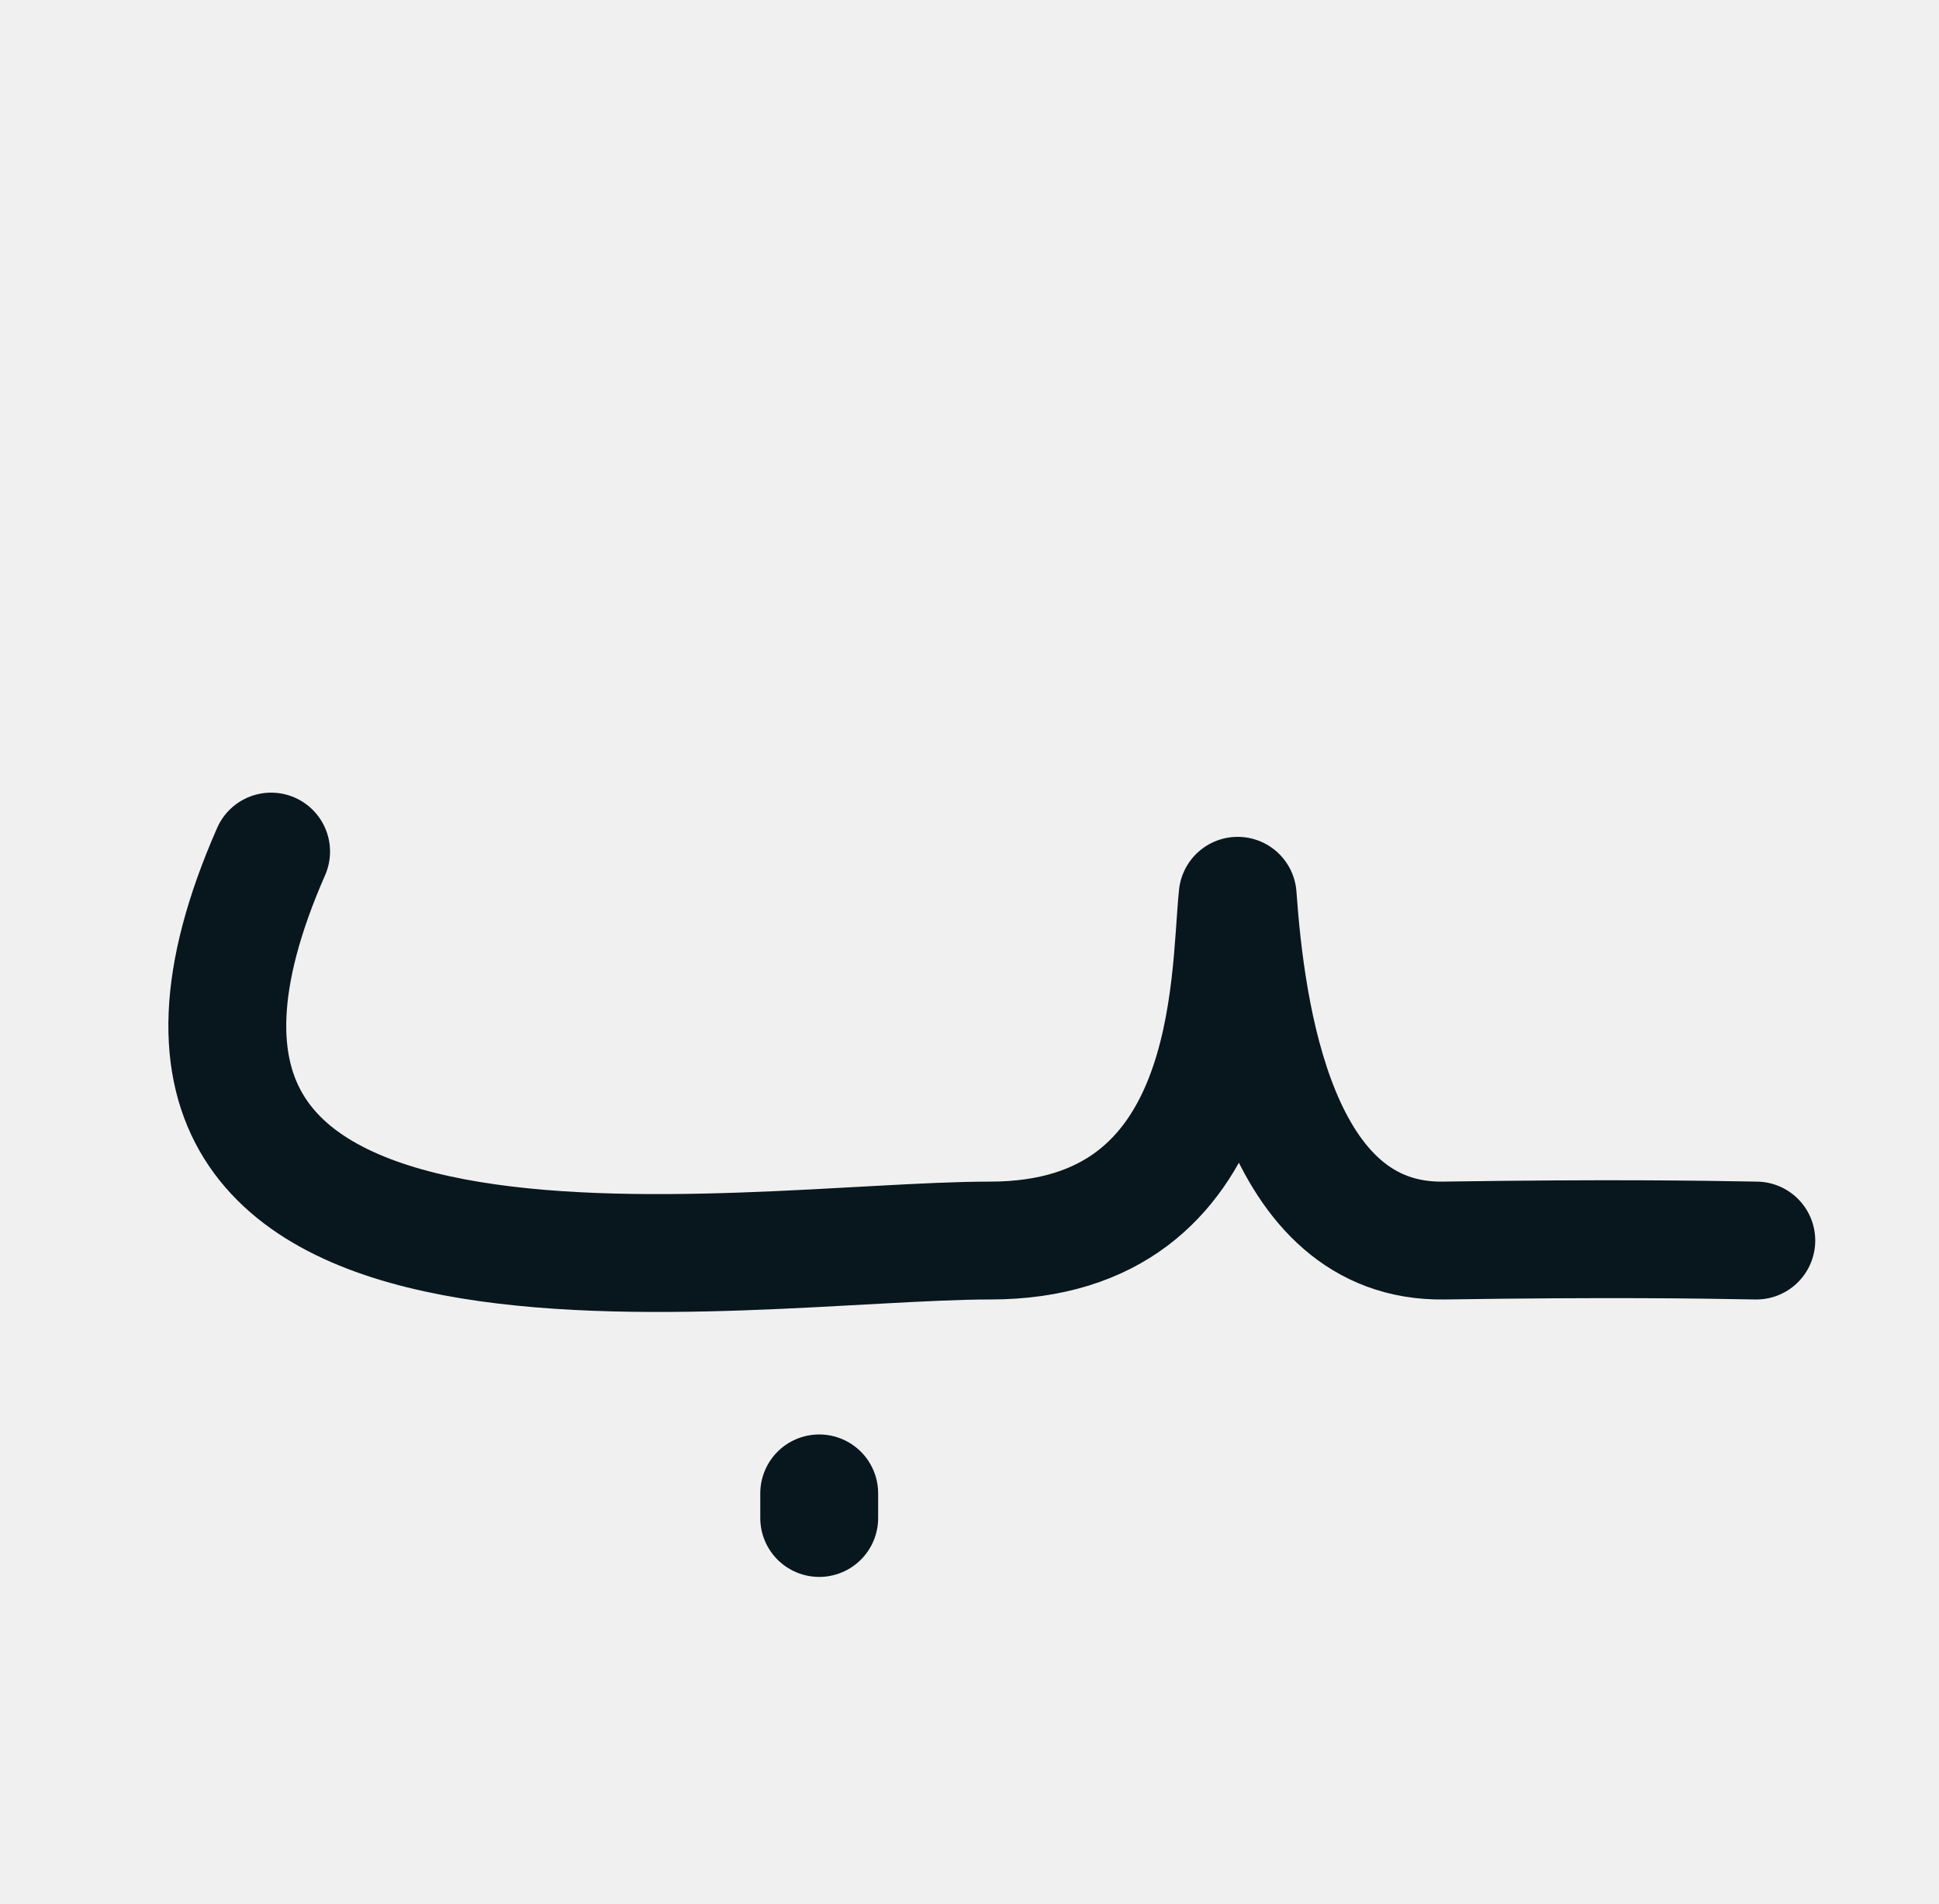
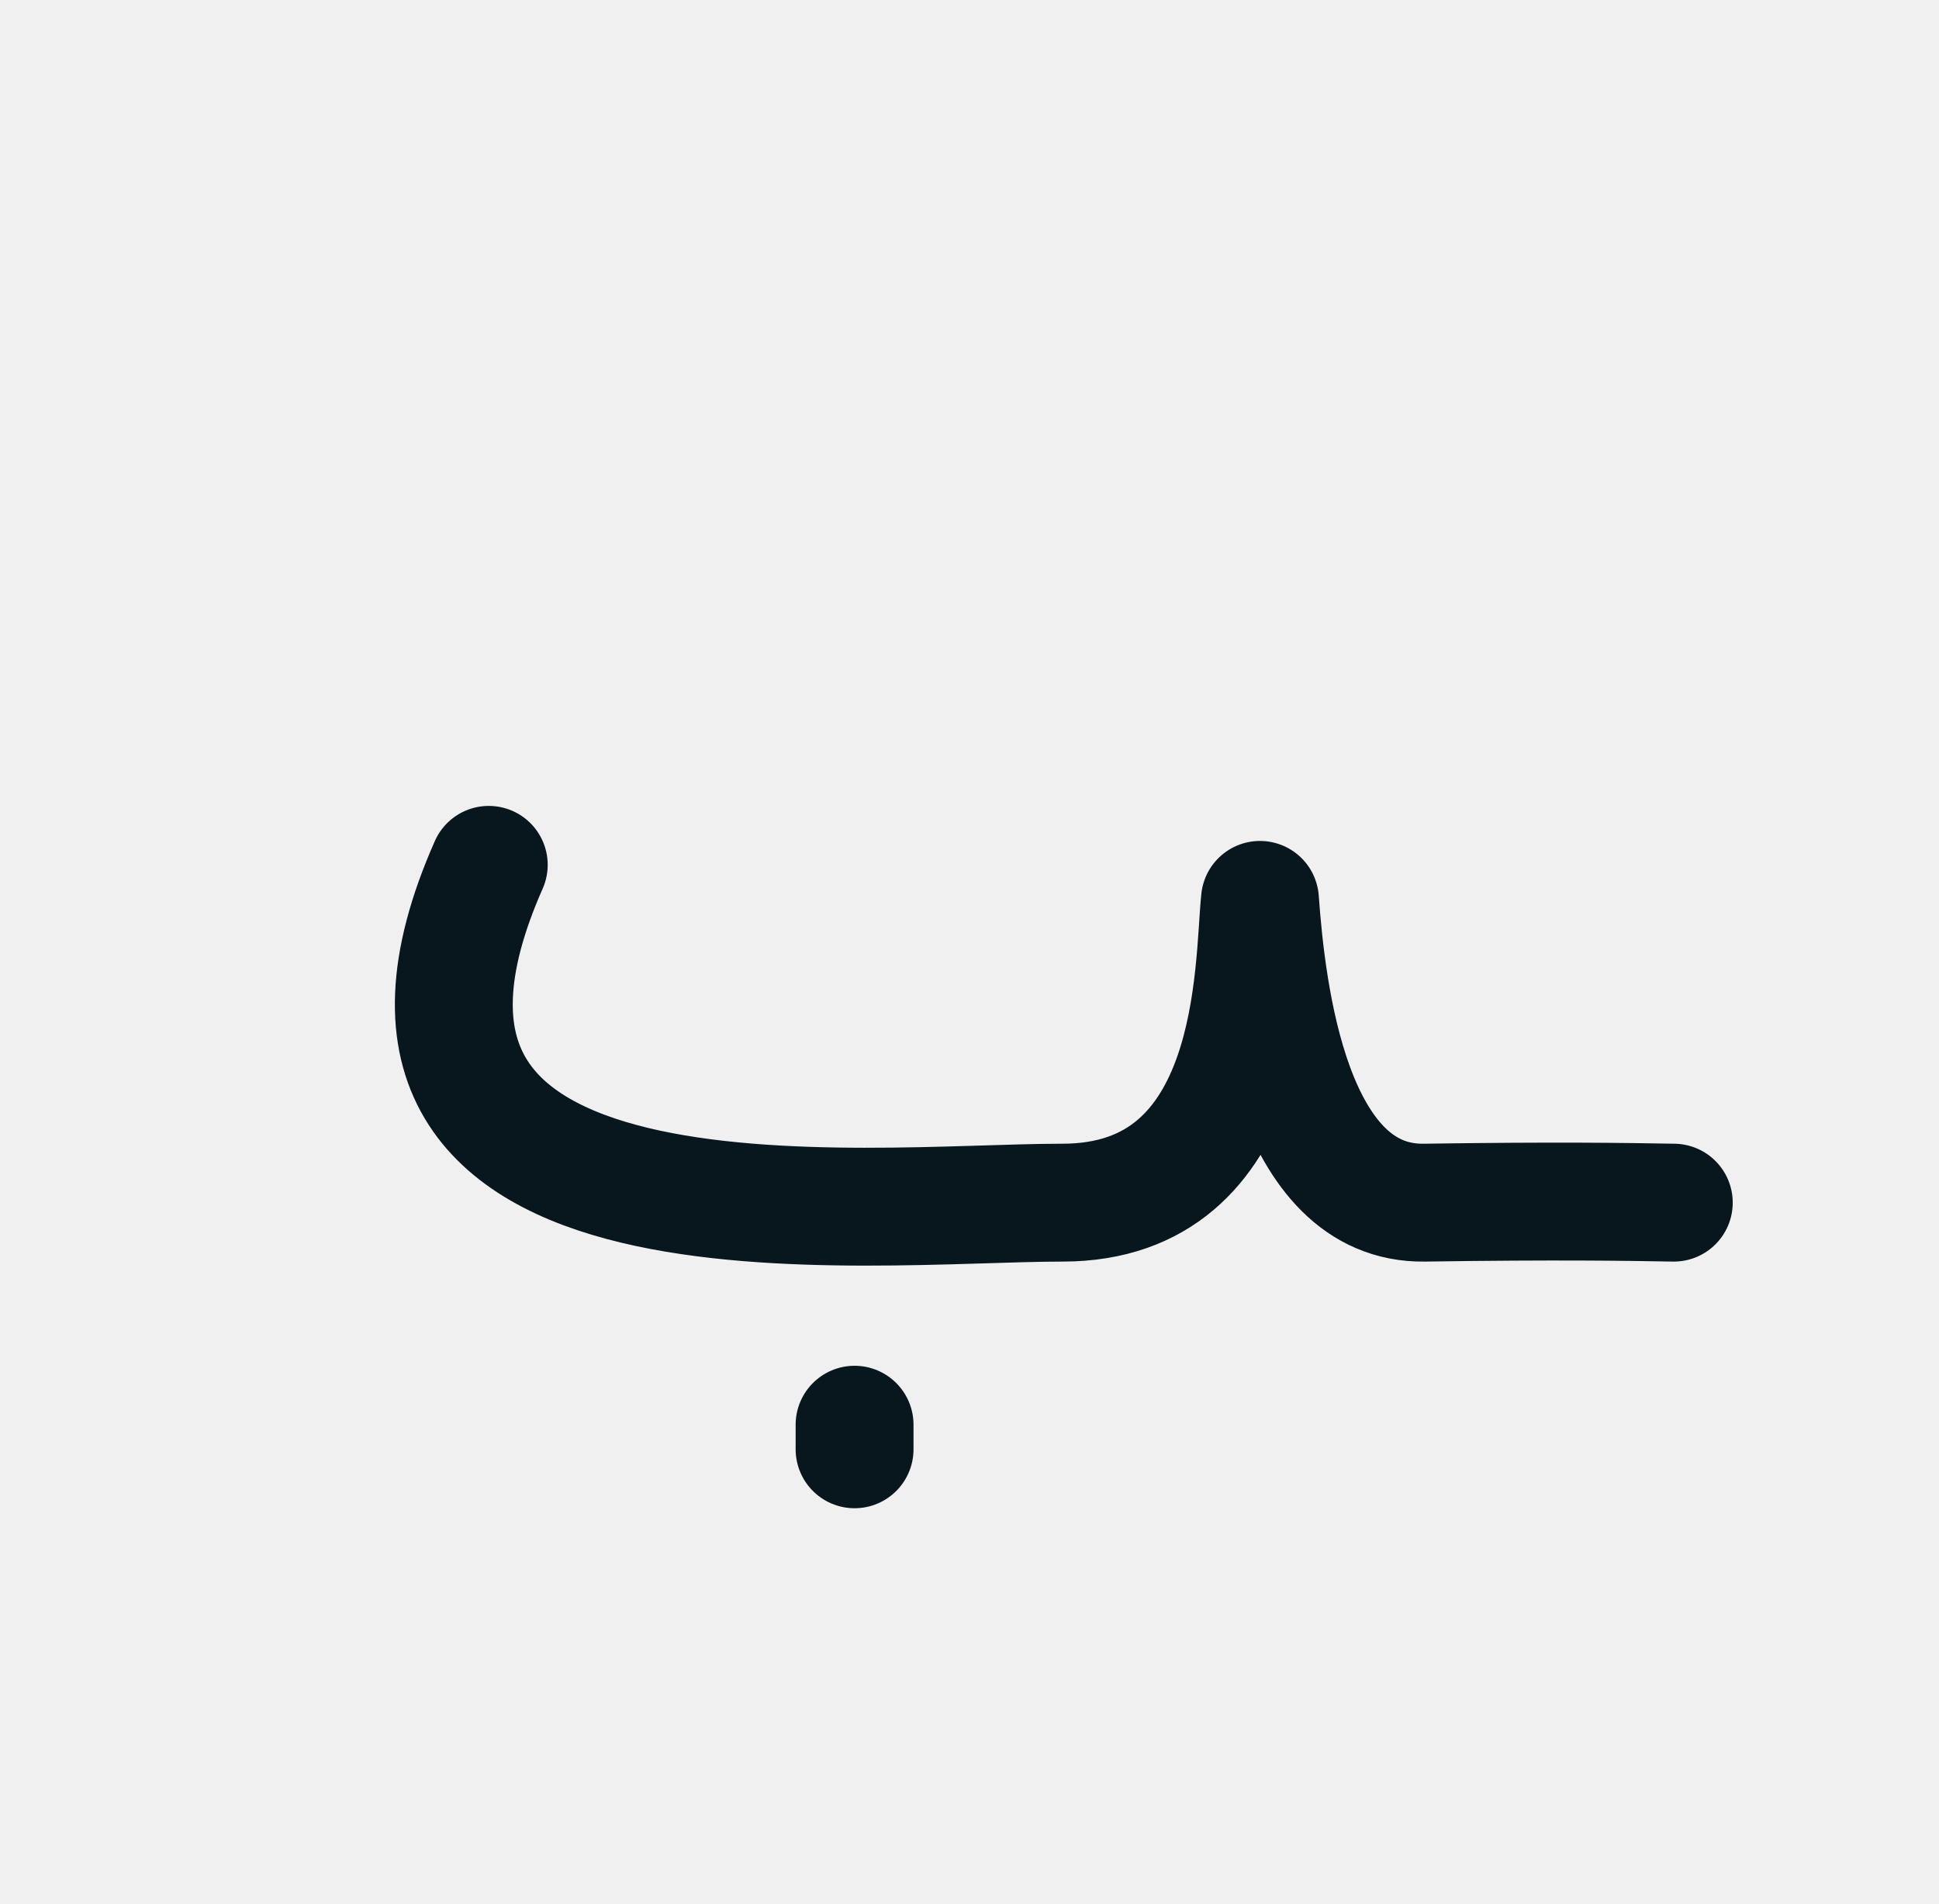
<svg xmlns="http://www.w3.org/2000/svg" width="329" height="323" viewBox="0 0 329 323" fill="none">
-   <g id="ba_end">
+   <g id="ba_end" clip-path="url(#clip0_111_1865)">
    <g id="Frame 13">
-       <path id="2-dot" d="M139 253.404V257.577" stroke="#08171D" stroke-width="20" stroke-linecap="round" stroke-linejoin="round" />
-       <path id="1-base" d="M298 210.5C287.916 210.326 273.33 210.083 244.957 210.5C216.583 210.917 211.421 172 210 152C208.5 166.5 210 210.5 168 210.5C126 210.5 8 231 46 144.5" stroke="#08171D" stroke-width="20" stroke-linecap="round" stroke-linejoin="round" />
+       <path id="2-dot" d="M145 241.75V245.923" stroke="#08171D" stroke-width="20" stroke-linecap="round" stroke-linejoin="round" />
+     </g>
+     <g id="ba_ta_tha_base_forms">
+       <path id="1-base" d="M82.93 146.75C52.609 215.32 146.762 204.07 180.273 204.07C213.785 204.07 212.588 164.19 213.785 152.695C214.918 168.55 219.038 204.4 241.677 204.07C264.316 203.739 275.954 203.932 284 204.07" stroke="#08171D" stroke-width="20" stroke-linecap="round" stroke-linejoin="round" />
    </g>
  </g>
+   <defs>
+     <clipPath id="clip0_111_1865">
+       <rect width="329" height="322.5" fill="white" />
+     </clipPath>
+   </defs>
</svg>
